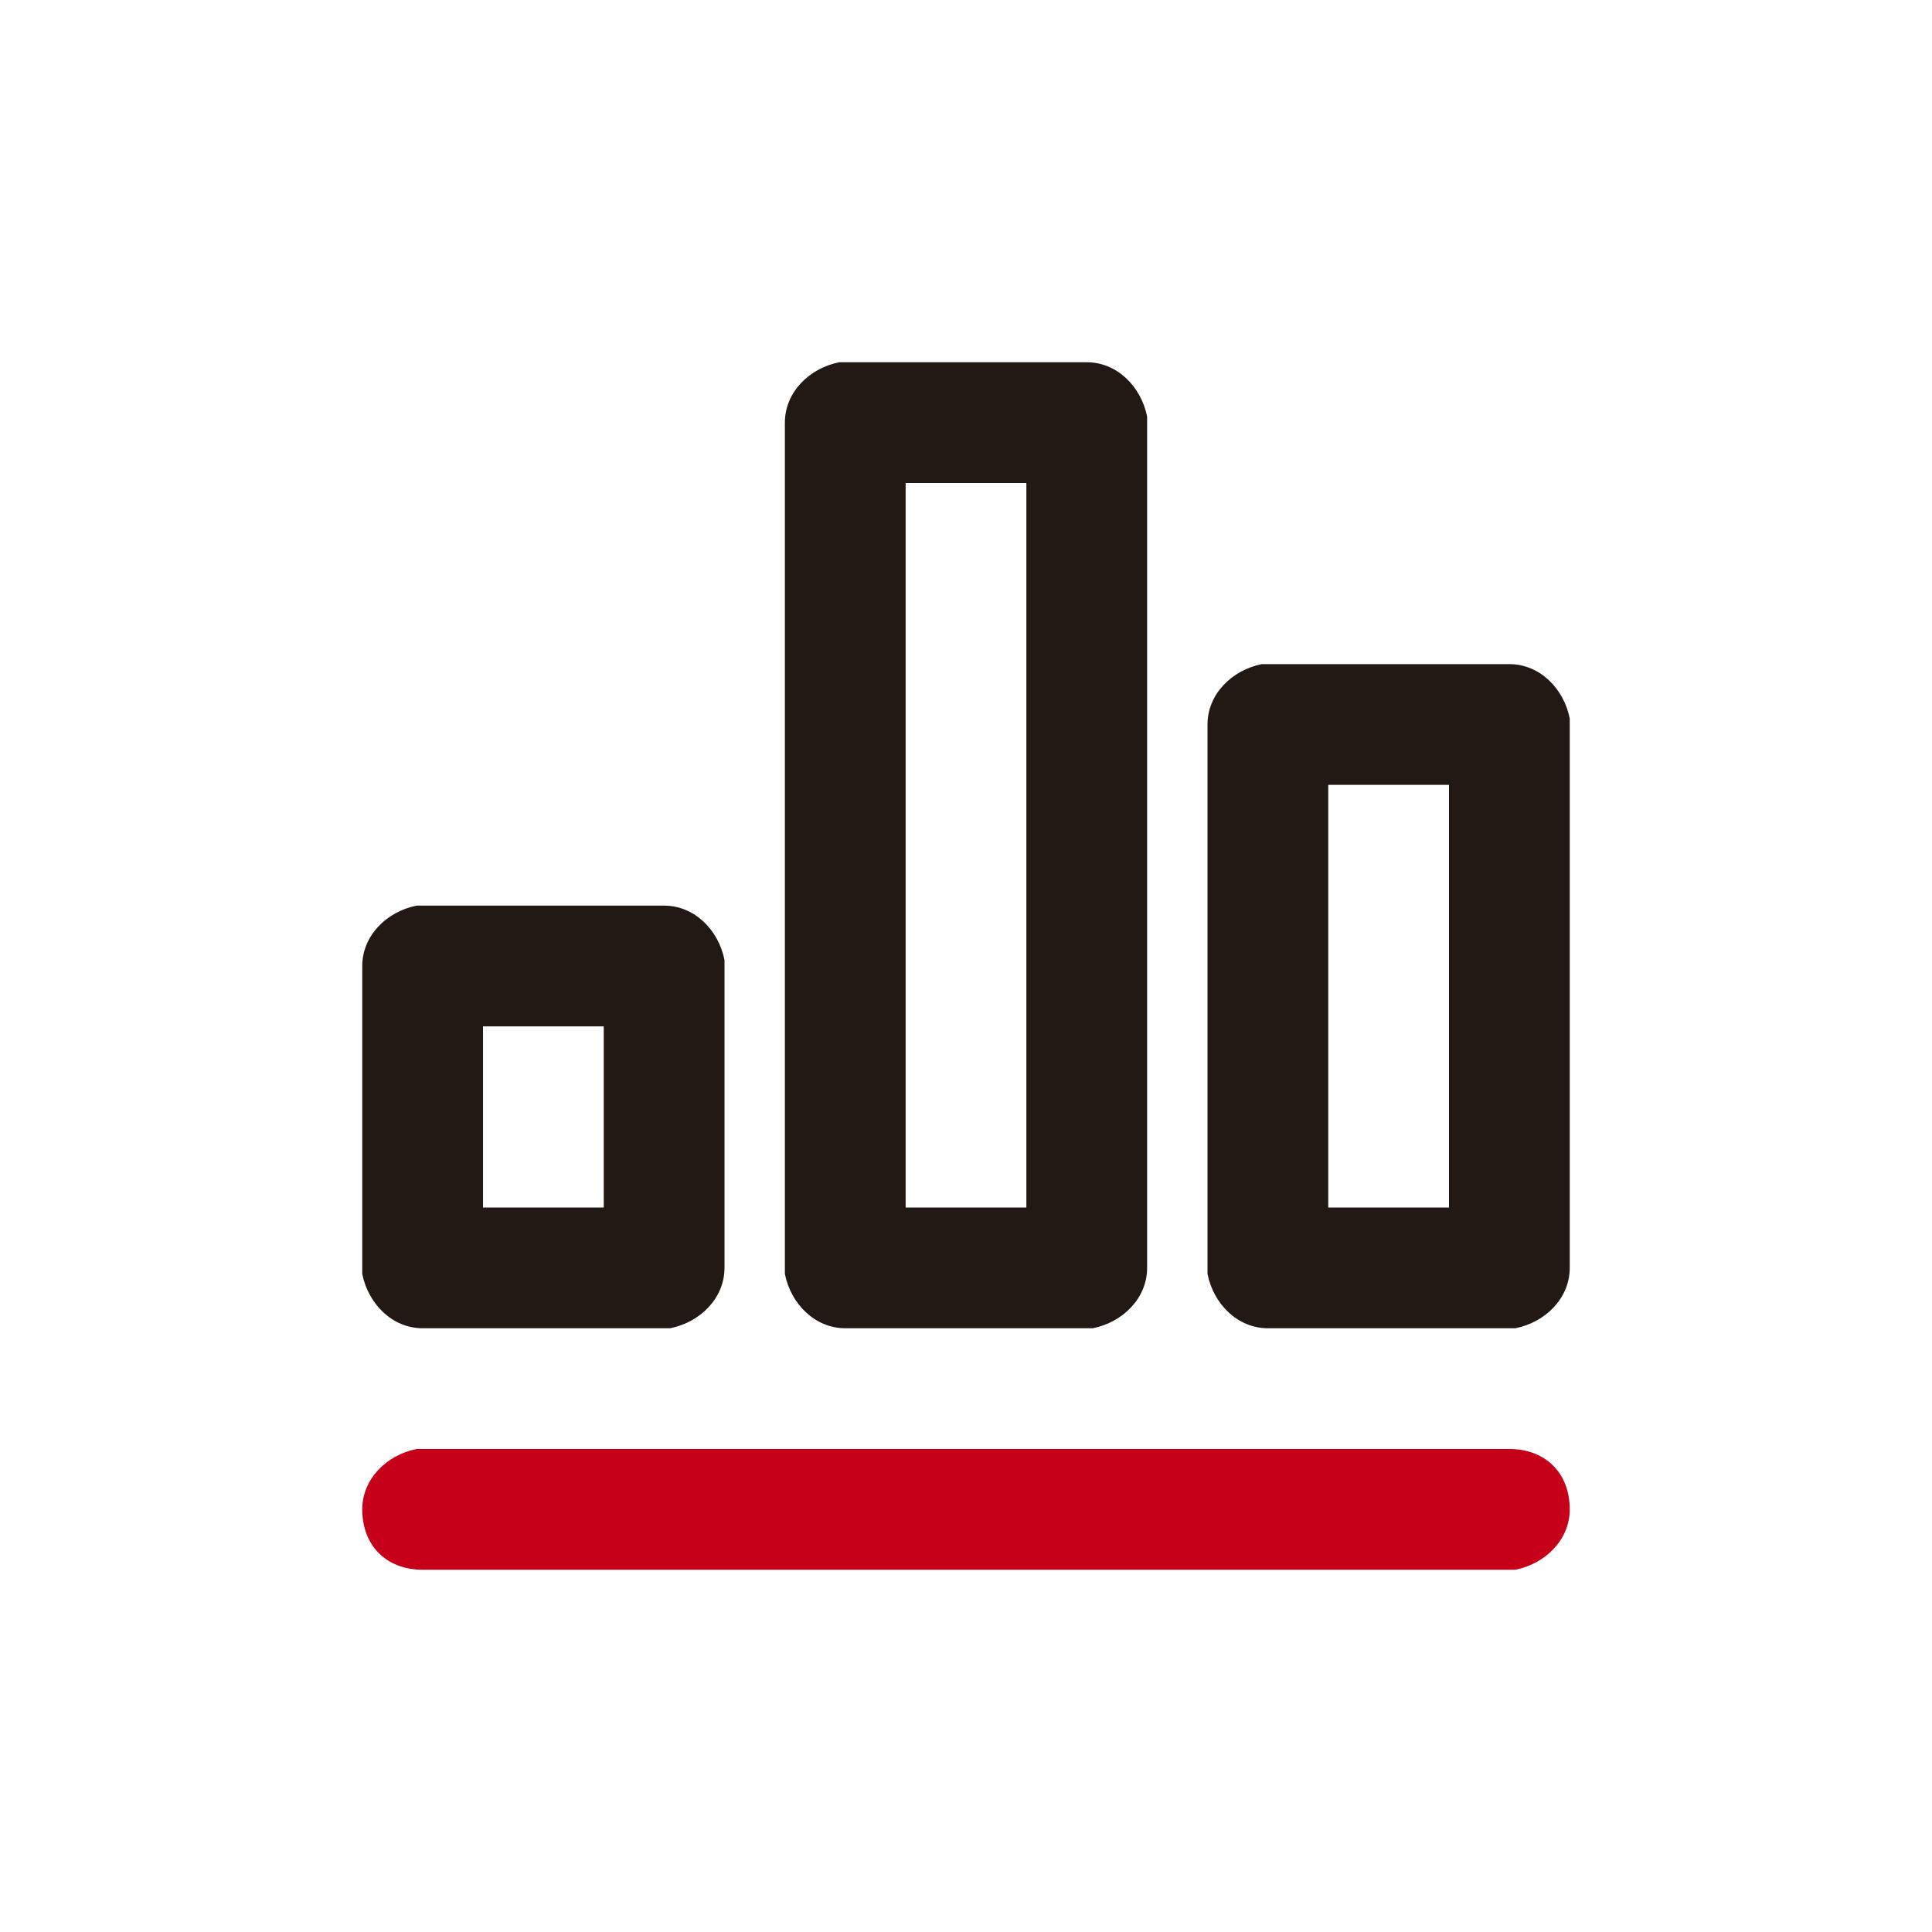
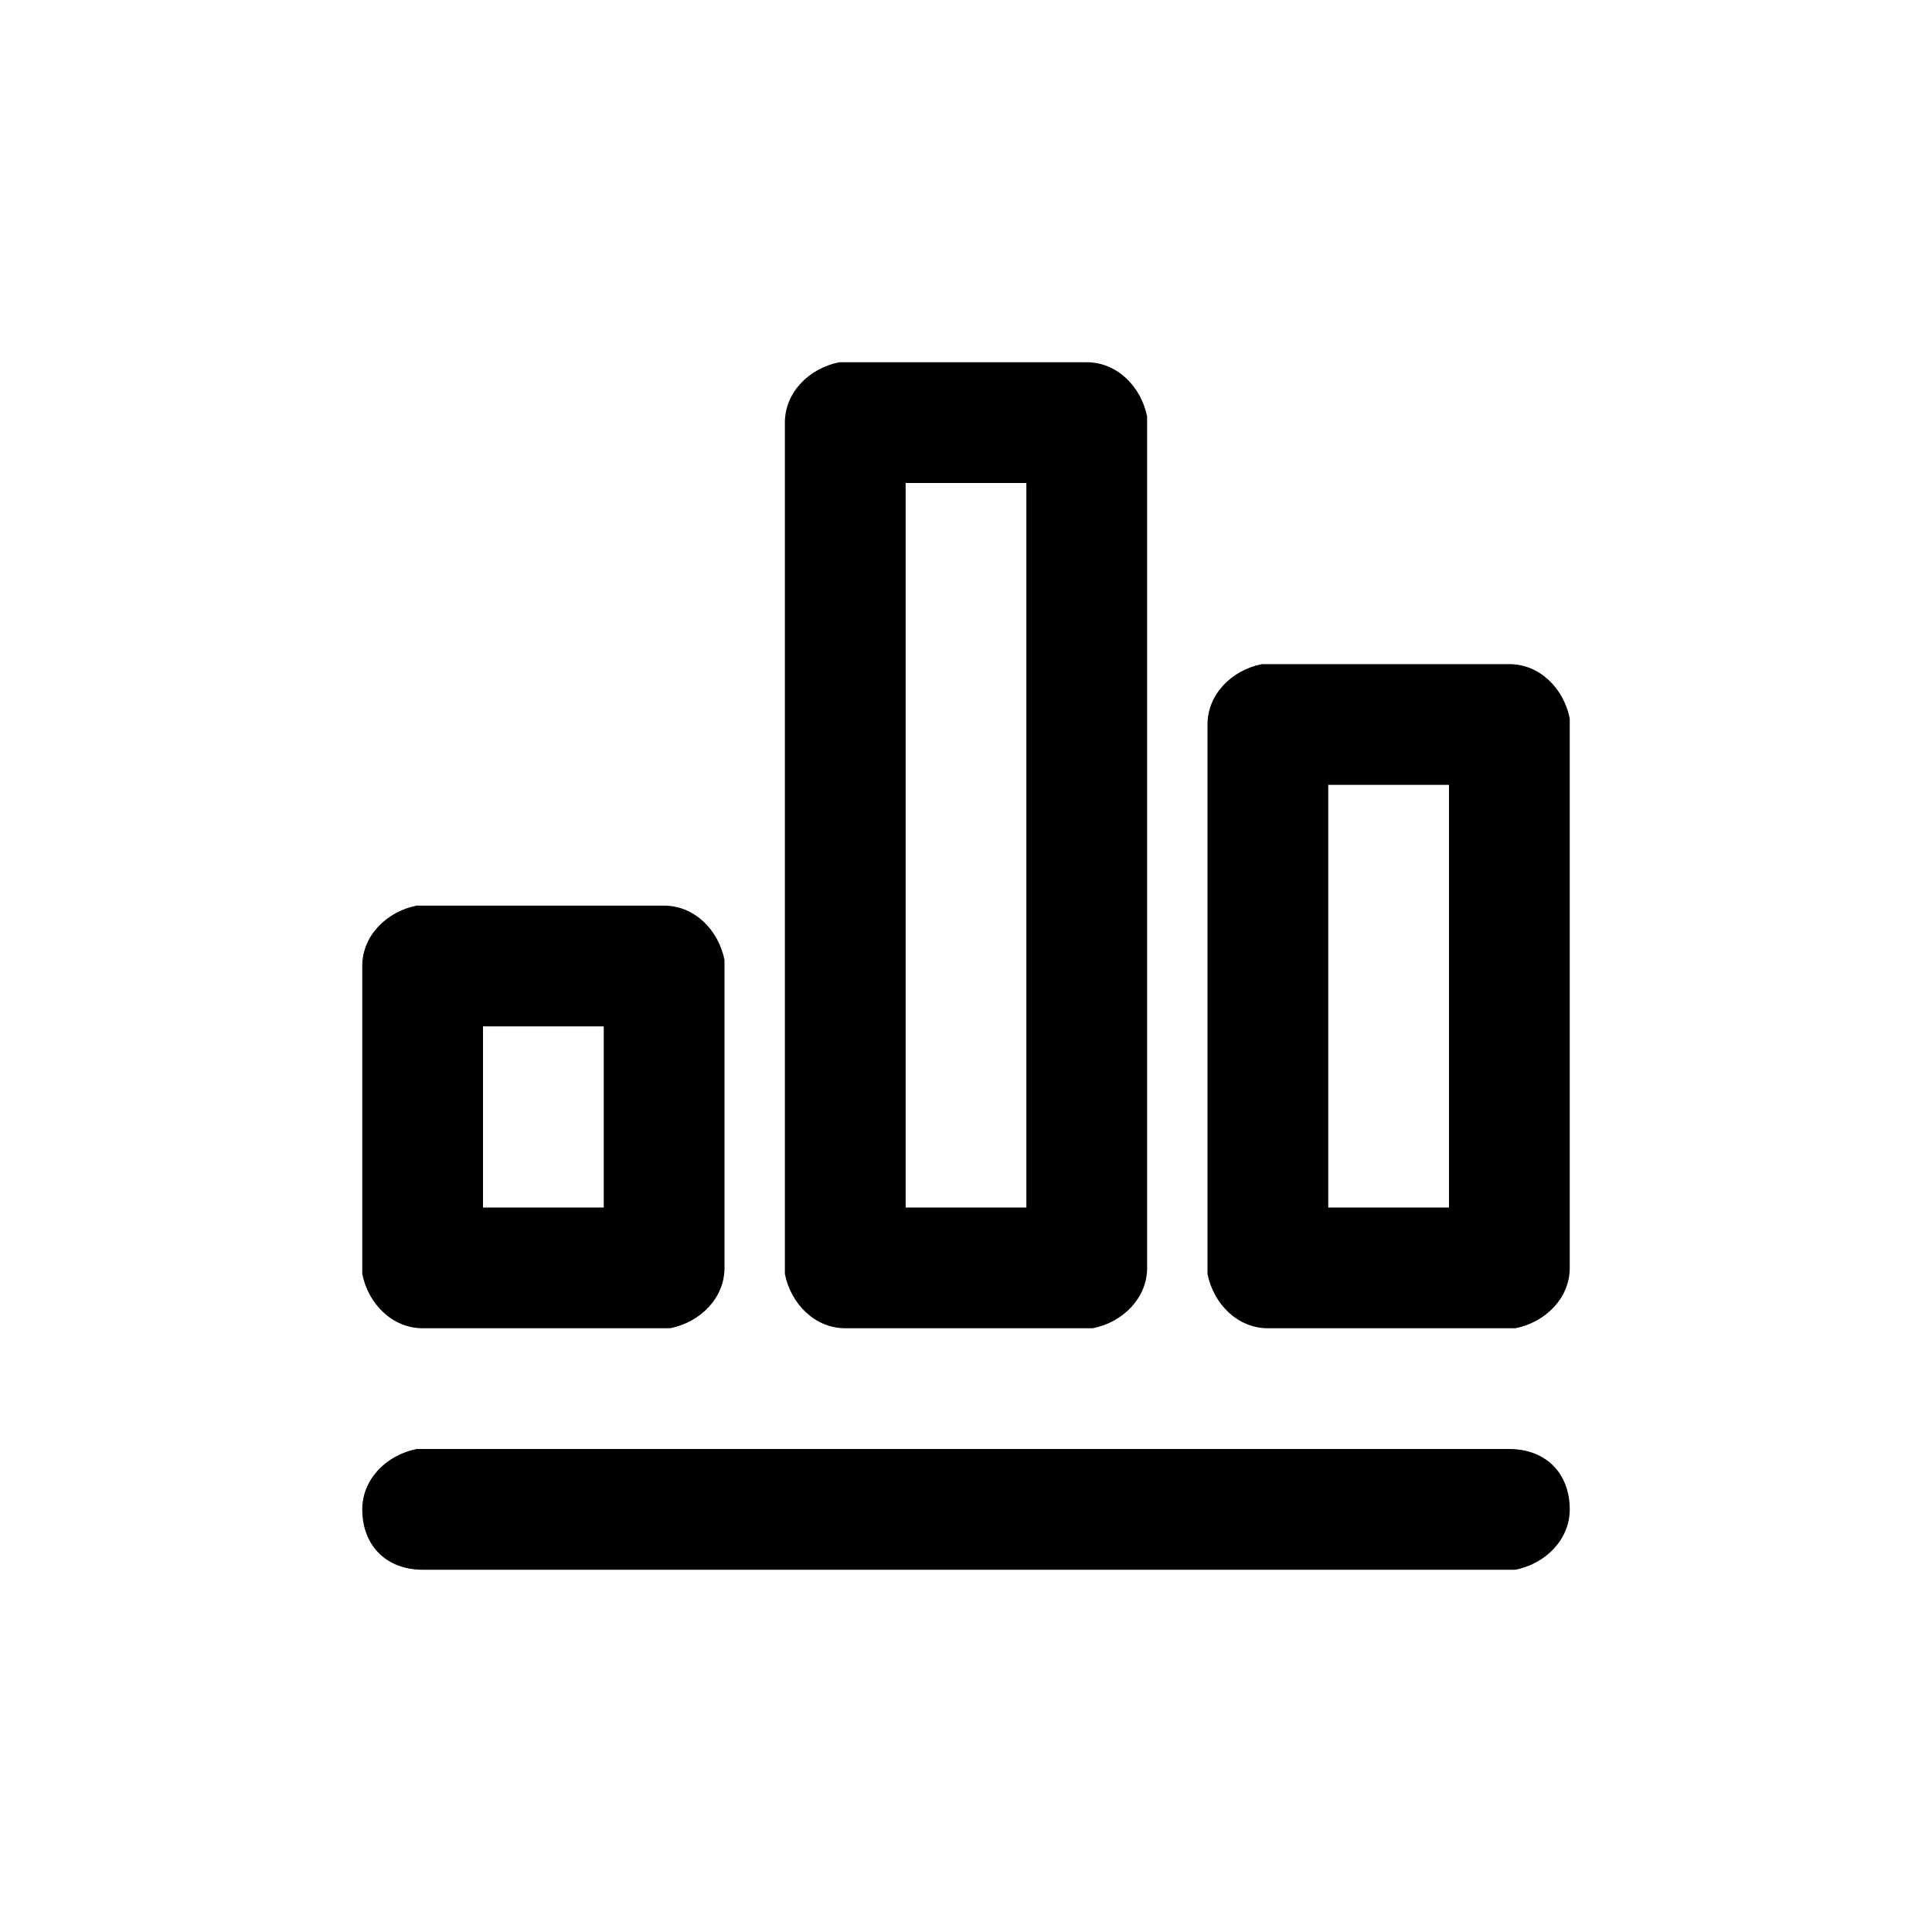
<svg xmlns="http://www.w3.org/2000/svg" t="1590665486259" class="icon" viewBox="0 0 1024 1024" version="1.1" p-id="1186" width="200" height="200">
  <defs>
    <style type="text/css" />
  </defs>
-   <path d="M352 480c16 0 28.8 12.8 32 28.8V672c0 16-12.8 28.8-28.8 32H224c-16 0-28.8-12.8-32-28.8V512c0-16 12.8-28.8 28.8-32H352z m224-288c16 0 28.8 12.8 32 28.8V672c0 16-12.8 28.8-28.8 32H448c-16 0-28.8-12.8-32-28.8V224c0-16 12.8-28.8 28.8-32H576z m224 160c16 0 28.8 12.8 32 28.8V672c0 16-12.8 28.8-28.8 32H672c-16 0-28.8-12.8-32-28.8V384c0-16 12.8-28.8 28.8-32H800z m-480 192H256v96h64v-96z m224-288h-64v384h64V256z m224 160h-64v224h64v-224z" fill="#221814" p-id="1187" />
-   <path d="M192 800c0-16 12.8-28.8 28.8-32H800c19.2 0 32 12.8 32 32 0 16-12.8 28.8-28.8 32H224c-19.2 0-32-12.8-32-32z" fill="#C70019" p-id="1188" />
+   <path d="M352 480c16 0 28.8 12.8 32 28.8V672c0 16-12.8 28.8-28.8 32H224c-16 0-28.8-12.8-32-28.8V512c0-16 12.8-28.8 28.8-32H352z m224-288c16 0 28.8 12.8 32 28.8V672c0 16-12.8 28.8-28.8 32H448c-16 0-28.8-12.8-32-28.8V224c0-16 12.8-28.8 28.8-32H576z m224 160c16 0 28.8 12.8 32 28.8V672c0 16-12.8 28.8-28.8 32H672c-16 0-28.8-12.8-32-28.8V384c0-16 12.8-28.8 28.8-32H800z m-480 192H256v96h64v-96z m224-288h-64v384h64V256z m224 160h-64v224h64v-224z" p-id="1187" />
+   <path d="M192 800c0-16 12.8-28.8 28.8-32H800c19.2 0 32 12.8 32 32 0 16-12.8 28.8-28.8 32H224c-19.2 0-32-12.8-32-32z" p-id="1188" />
</svg>
